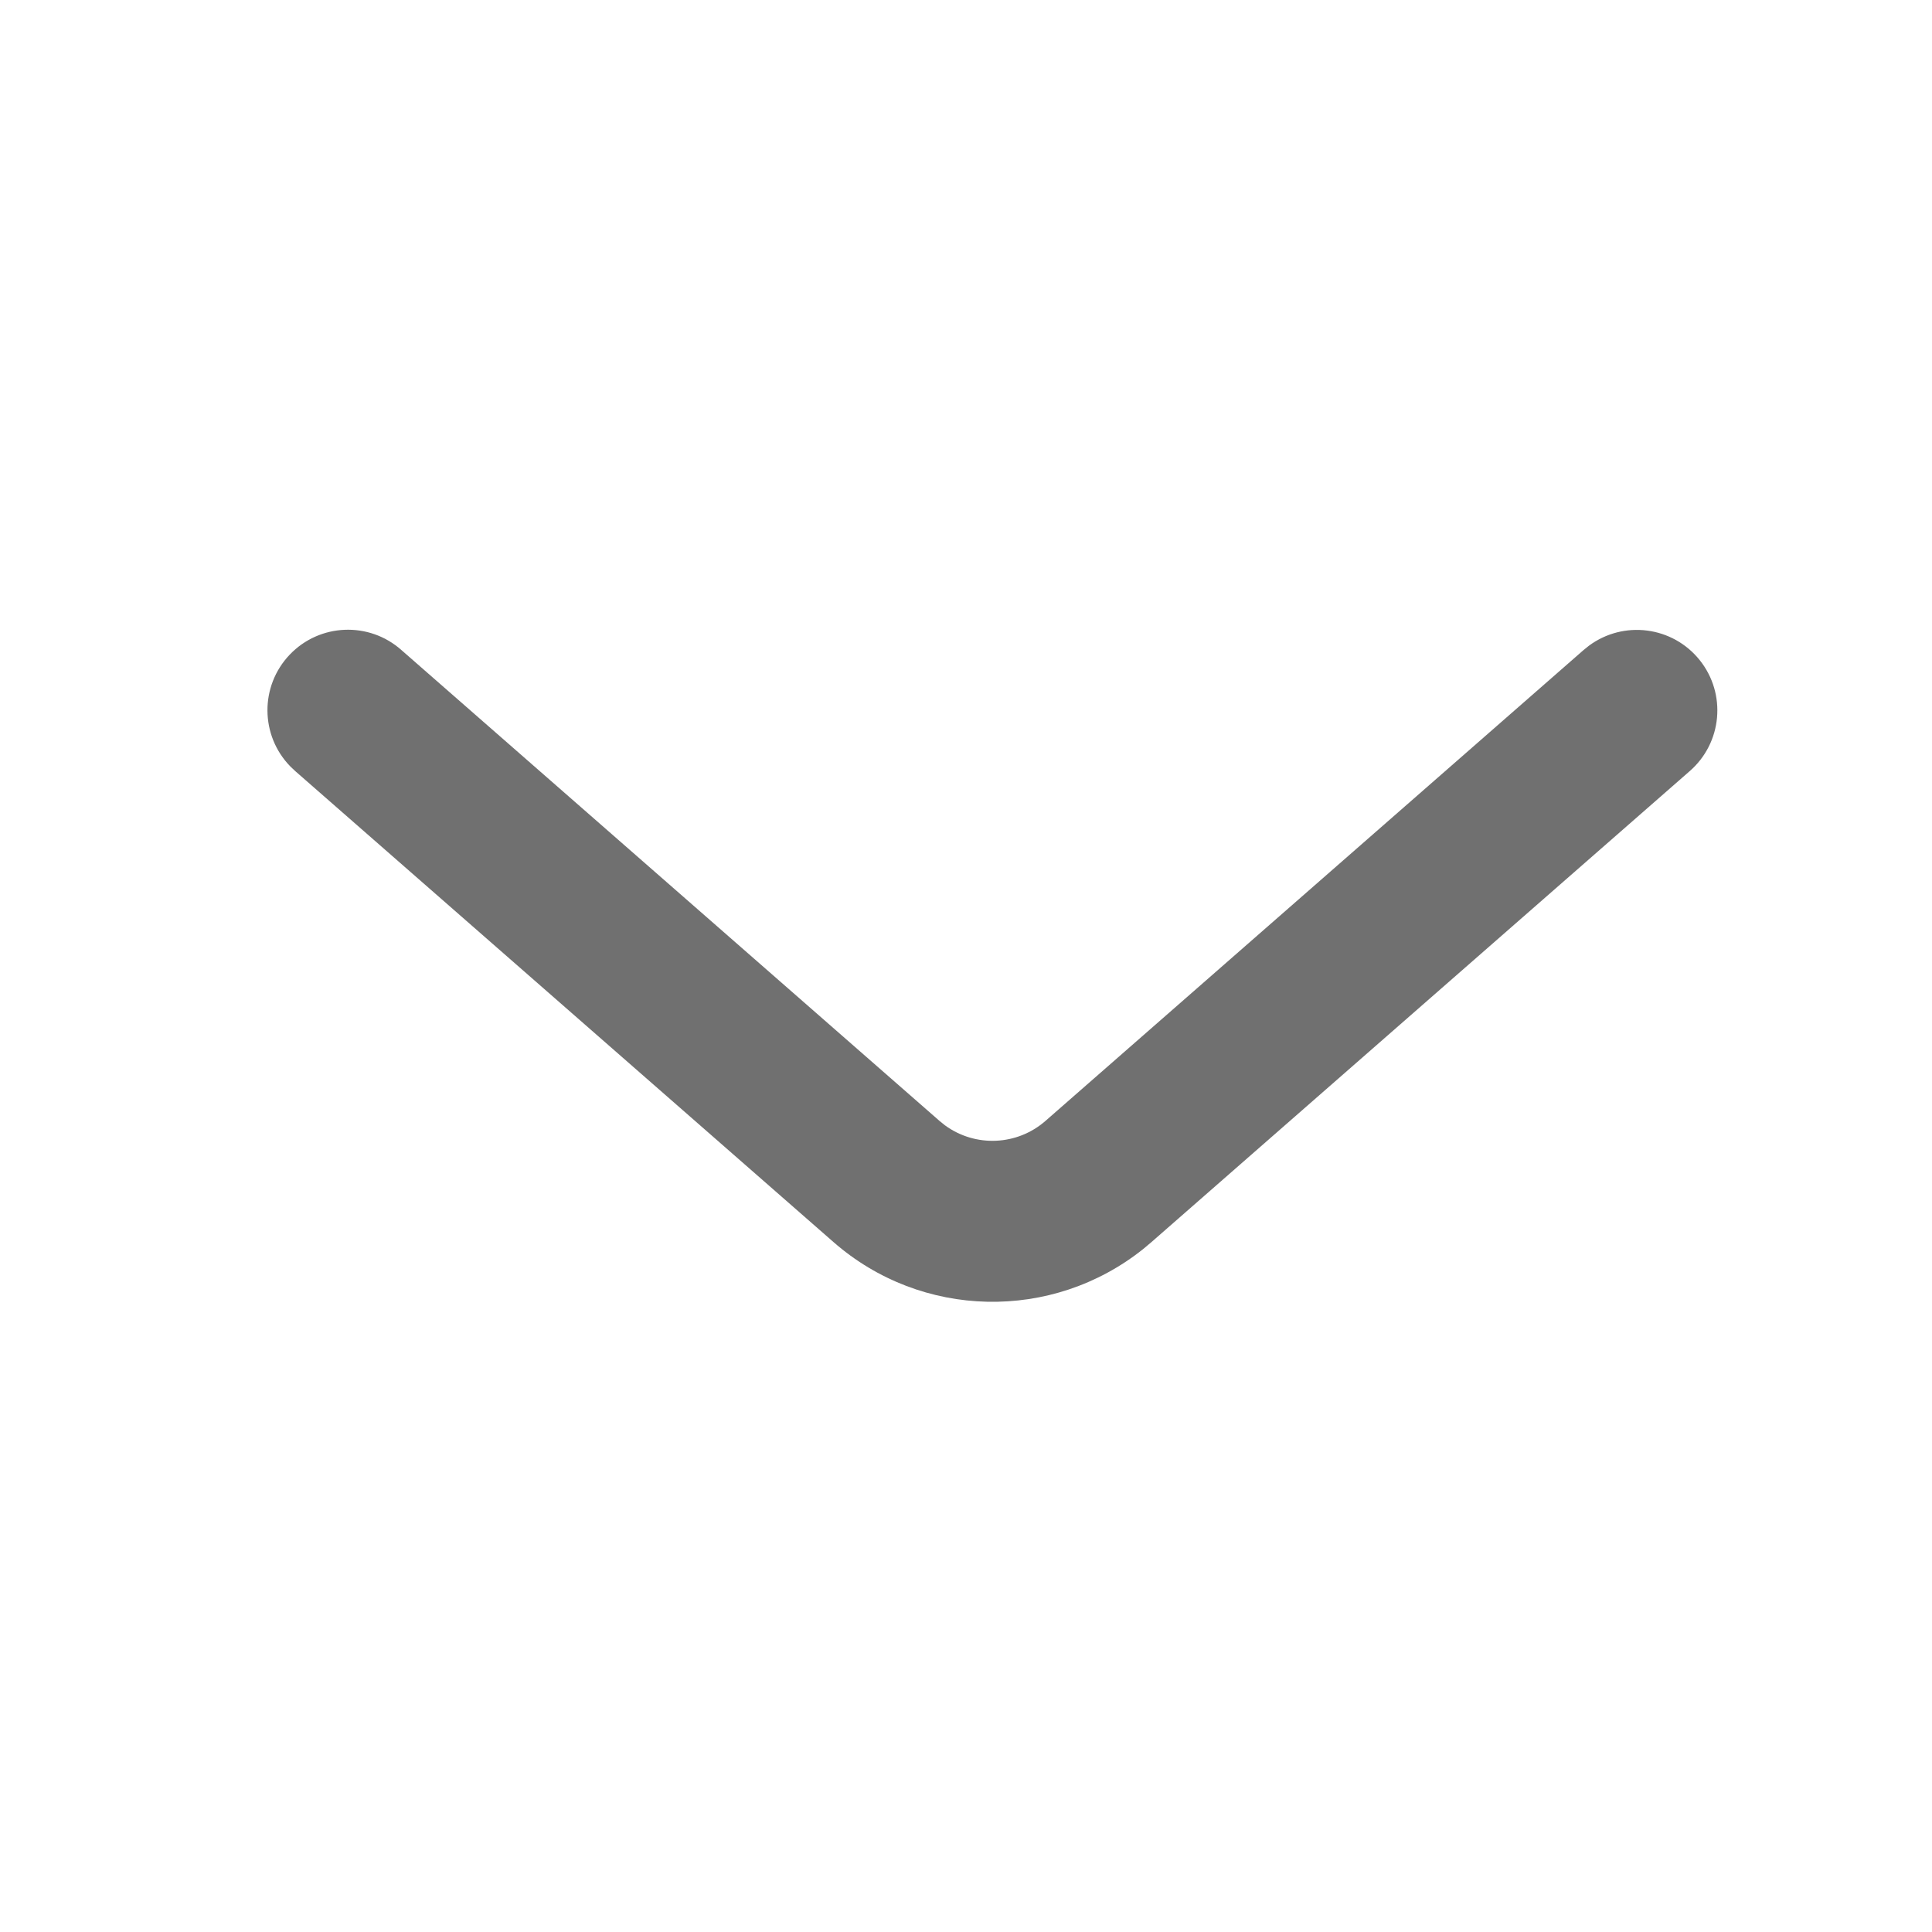
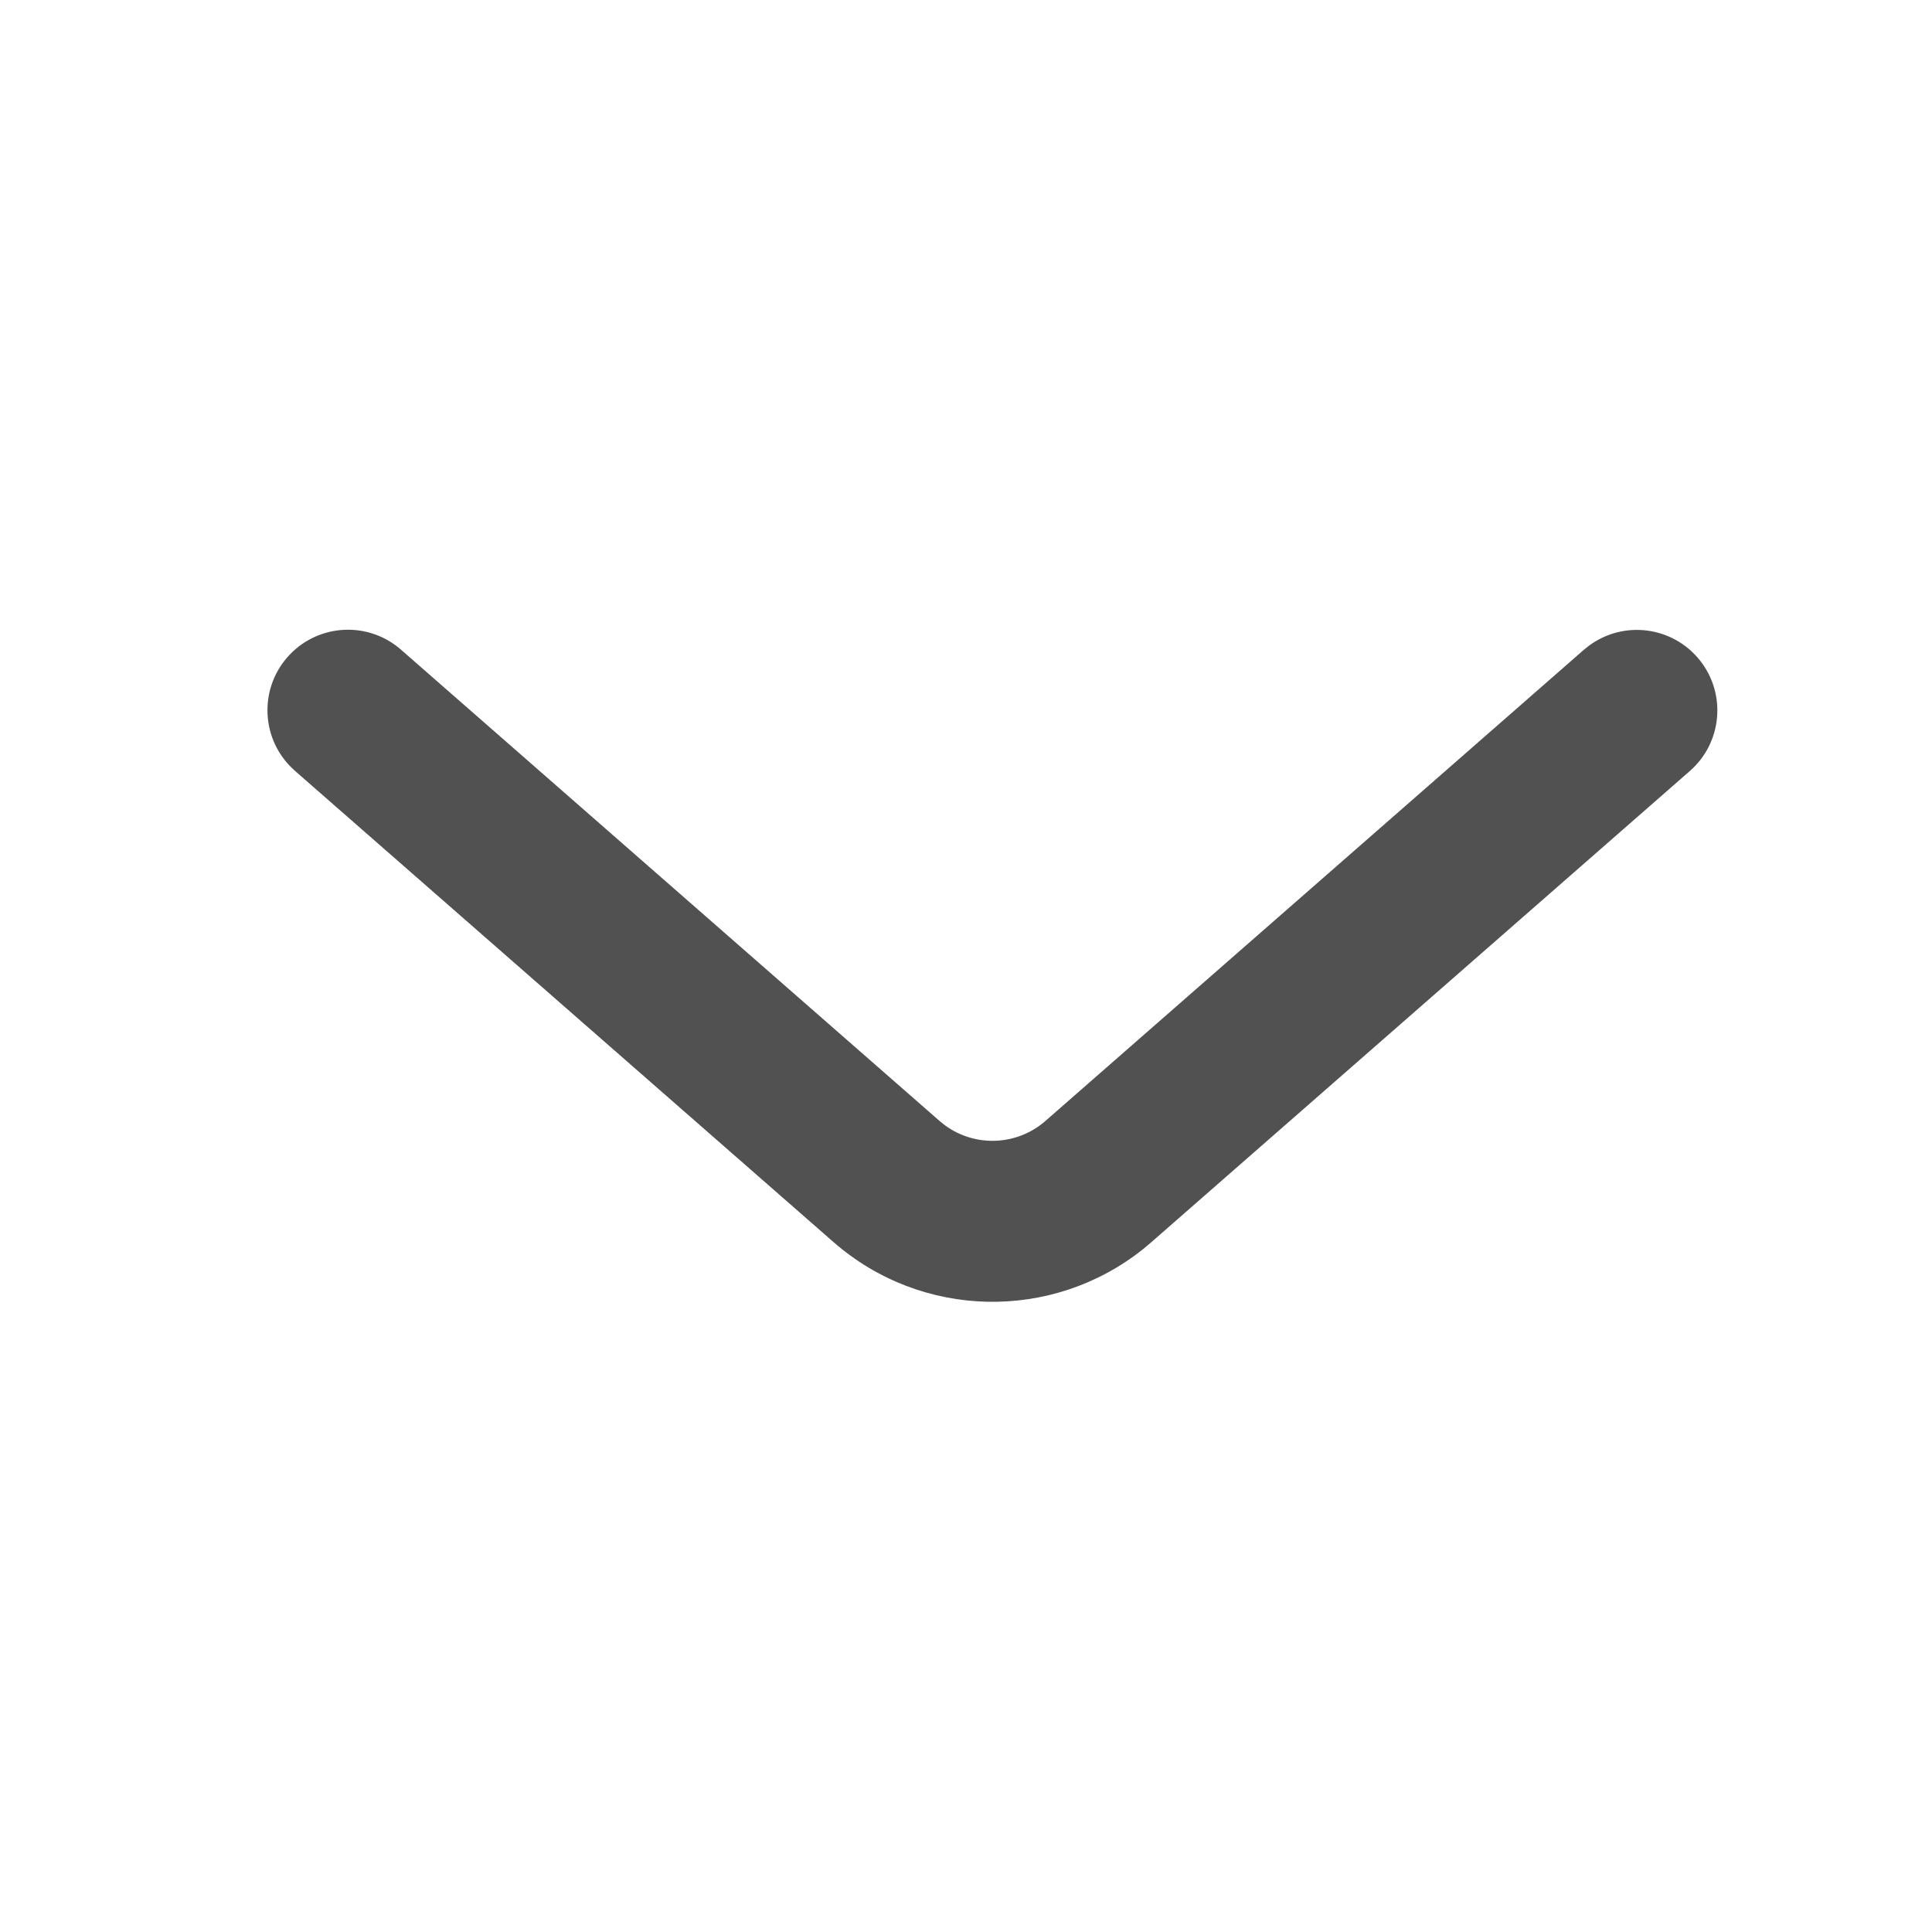
<svg xmlns="http://www.w3.org/2000/svg" t="1769329661686" class="icon" viewBox="0 0 1024 1024" version="1.1" p-id="2377" width="200" height="200">
-   <path d="M212.8 344.576a42.667 42.667 0 0 0-58.88 61.696l2.688 2.539 285.141 249.493a128 128 0 0 0 164.267 3.627l4.309-3.627 285.141-249.493a42.667 42.667 0 0 0-53.333-66.539l-2.859 2.304-285.141 249.515a42.667 42.667 0 0 1-53.291 2.347l-2.901-2.347L212.8 344.576z" fill="#707070" p-id="2378" />
+   <path d="M212.8 344.576a42.667 42.667 0 0 0-58.88 61.696l2.688 2.539 285.141 249.493a128 128 0 0 0 164.267 3.627l4.309-3.627 285.141-249.493a42.667 42.667 0 0 0-53.333-66.539l-2.859 2.304-285.141 249.515a42.667 42.667 0 0 1-53.291 2.347l-2.901-2.347L212.8 344.576z" fill="#515151" p-id="2378" />
</svg>
